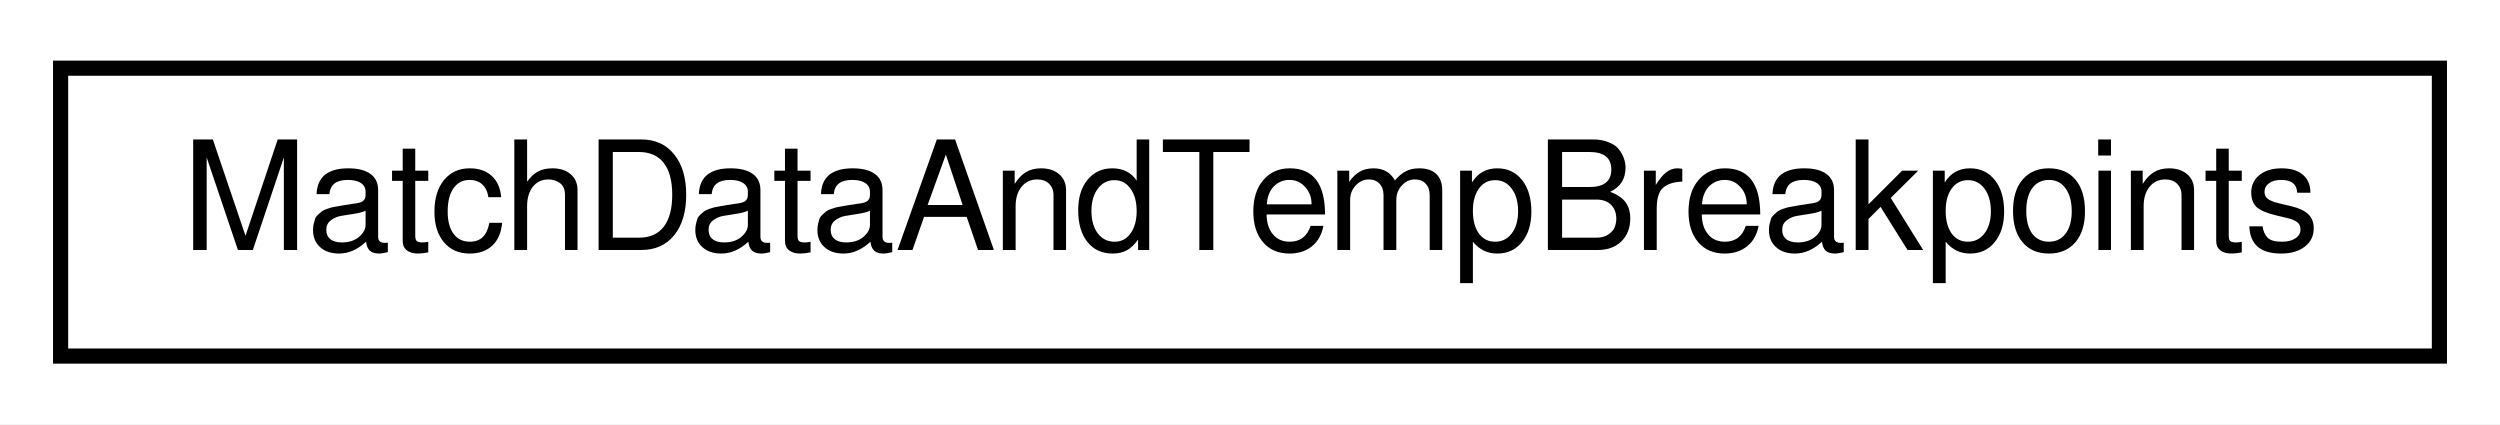
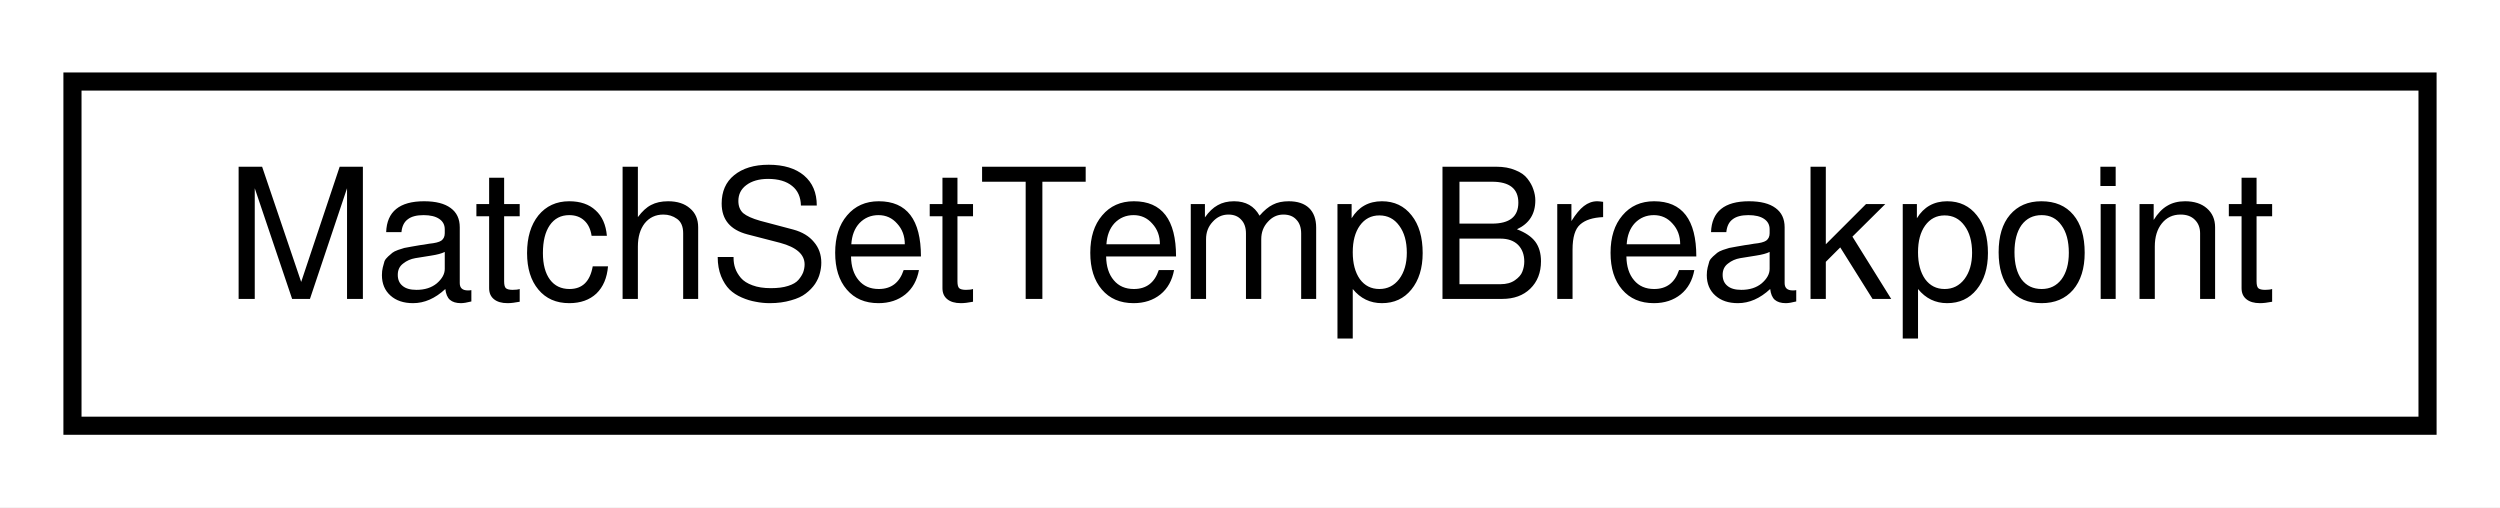
- <svg xmlns="http://www.w3.org/2000/svg" xmlns:xlink="http://www.w3.org/1999/xlink" width="165pt" height="28pt" viewBox="0.00 0.00 165.00 28.00">
+ <svg xmlns="http://www.w3.org/2000/svg" xmlns:xlink="http://www.w3.org/1999/xlink" width="138pt" height="28pt" viewBox="0.00 0.00 138.00 28.00">
  <g id="graph0" class="graph" transform="scale(1 1) rotate(0) translate(4 24)">
-     <polygon fill="white" stroke="none" points="-4,4 -4,-24 161,-24 161,4 -4,4" />
+     <polygon fill="white" stroke="none" points="-4,4 -4,-24 134,-24 134,4 -4,4" />
    <g id="node1" class="node">
      <g id="a_node1">
-         <a xlink:href="structMatchDataAndTempBreakpoints" target="_top" xlink:title="MatchDataAndTempBreakpoints">
-           <polygon fill="white" stroke="black" points="0,-0.5 0,-19.5 157,-19.5 157,-0.5 0,-0.5" />
-           <text text-anchor="middle" x="78.5" y="-7.5" font-family="FreeSans" font-size="10.00">MatchDataAndTempBreakpoints</text>
+         <a xlink:href="structMatchSetTempBreakpoint" target="_top" xlink:title="MatchSetTempBreakpoint">
+           <polygon fill="white" stroke="black" points="0,-0.5 0,-19.5 130,-19.5 130,-0.5 0,-0.5" />
+           <text text-anchor="middle" x="65" y="-7.5" font-family="FreeSans" font-size="10.00">MatchSetTempBreakpoint</text>
        </a>
      </g>
    </g>
  </g>
</svg>
